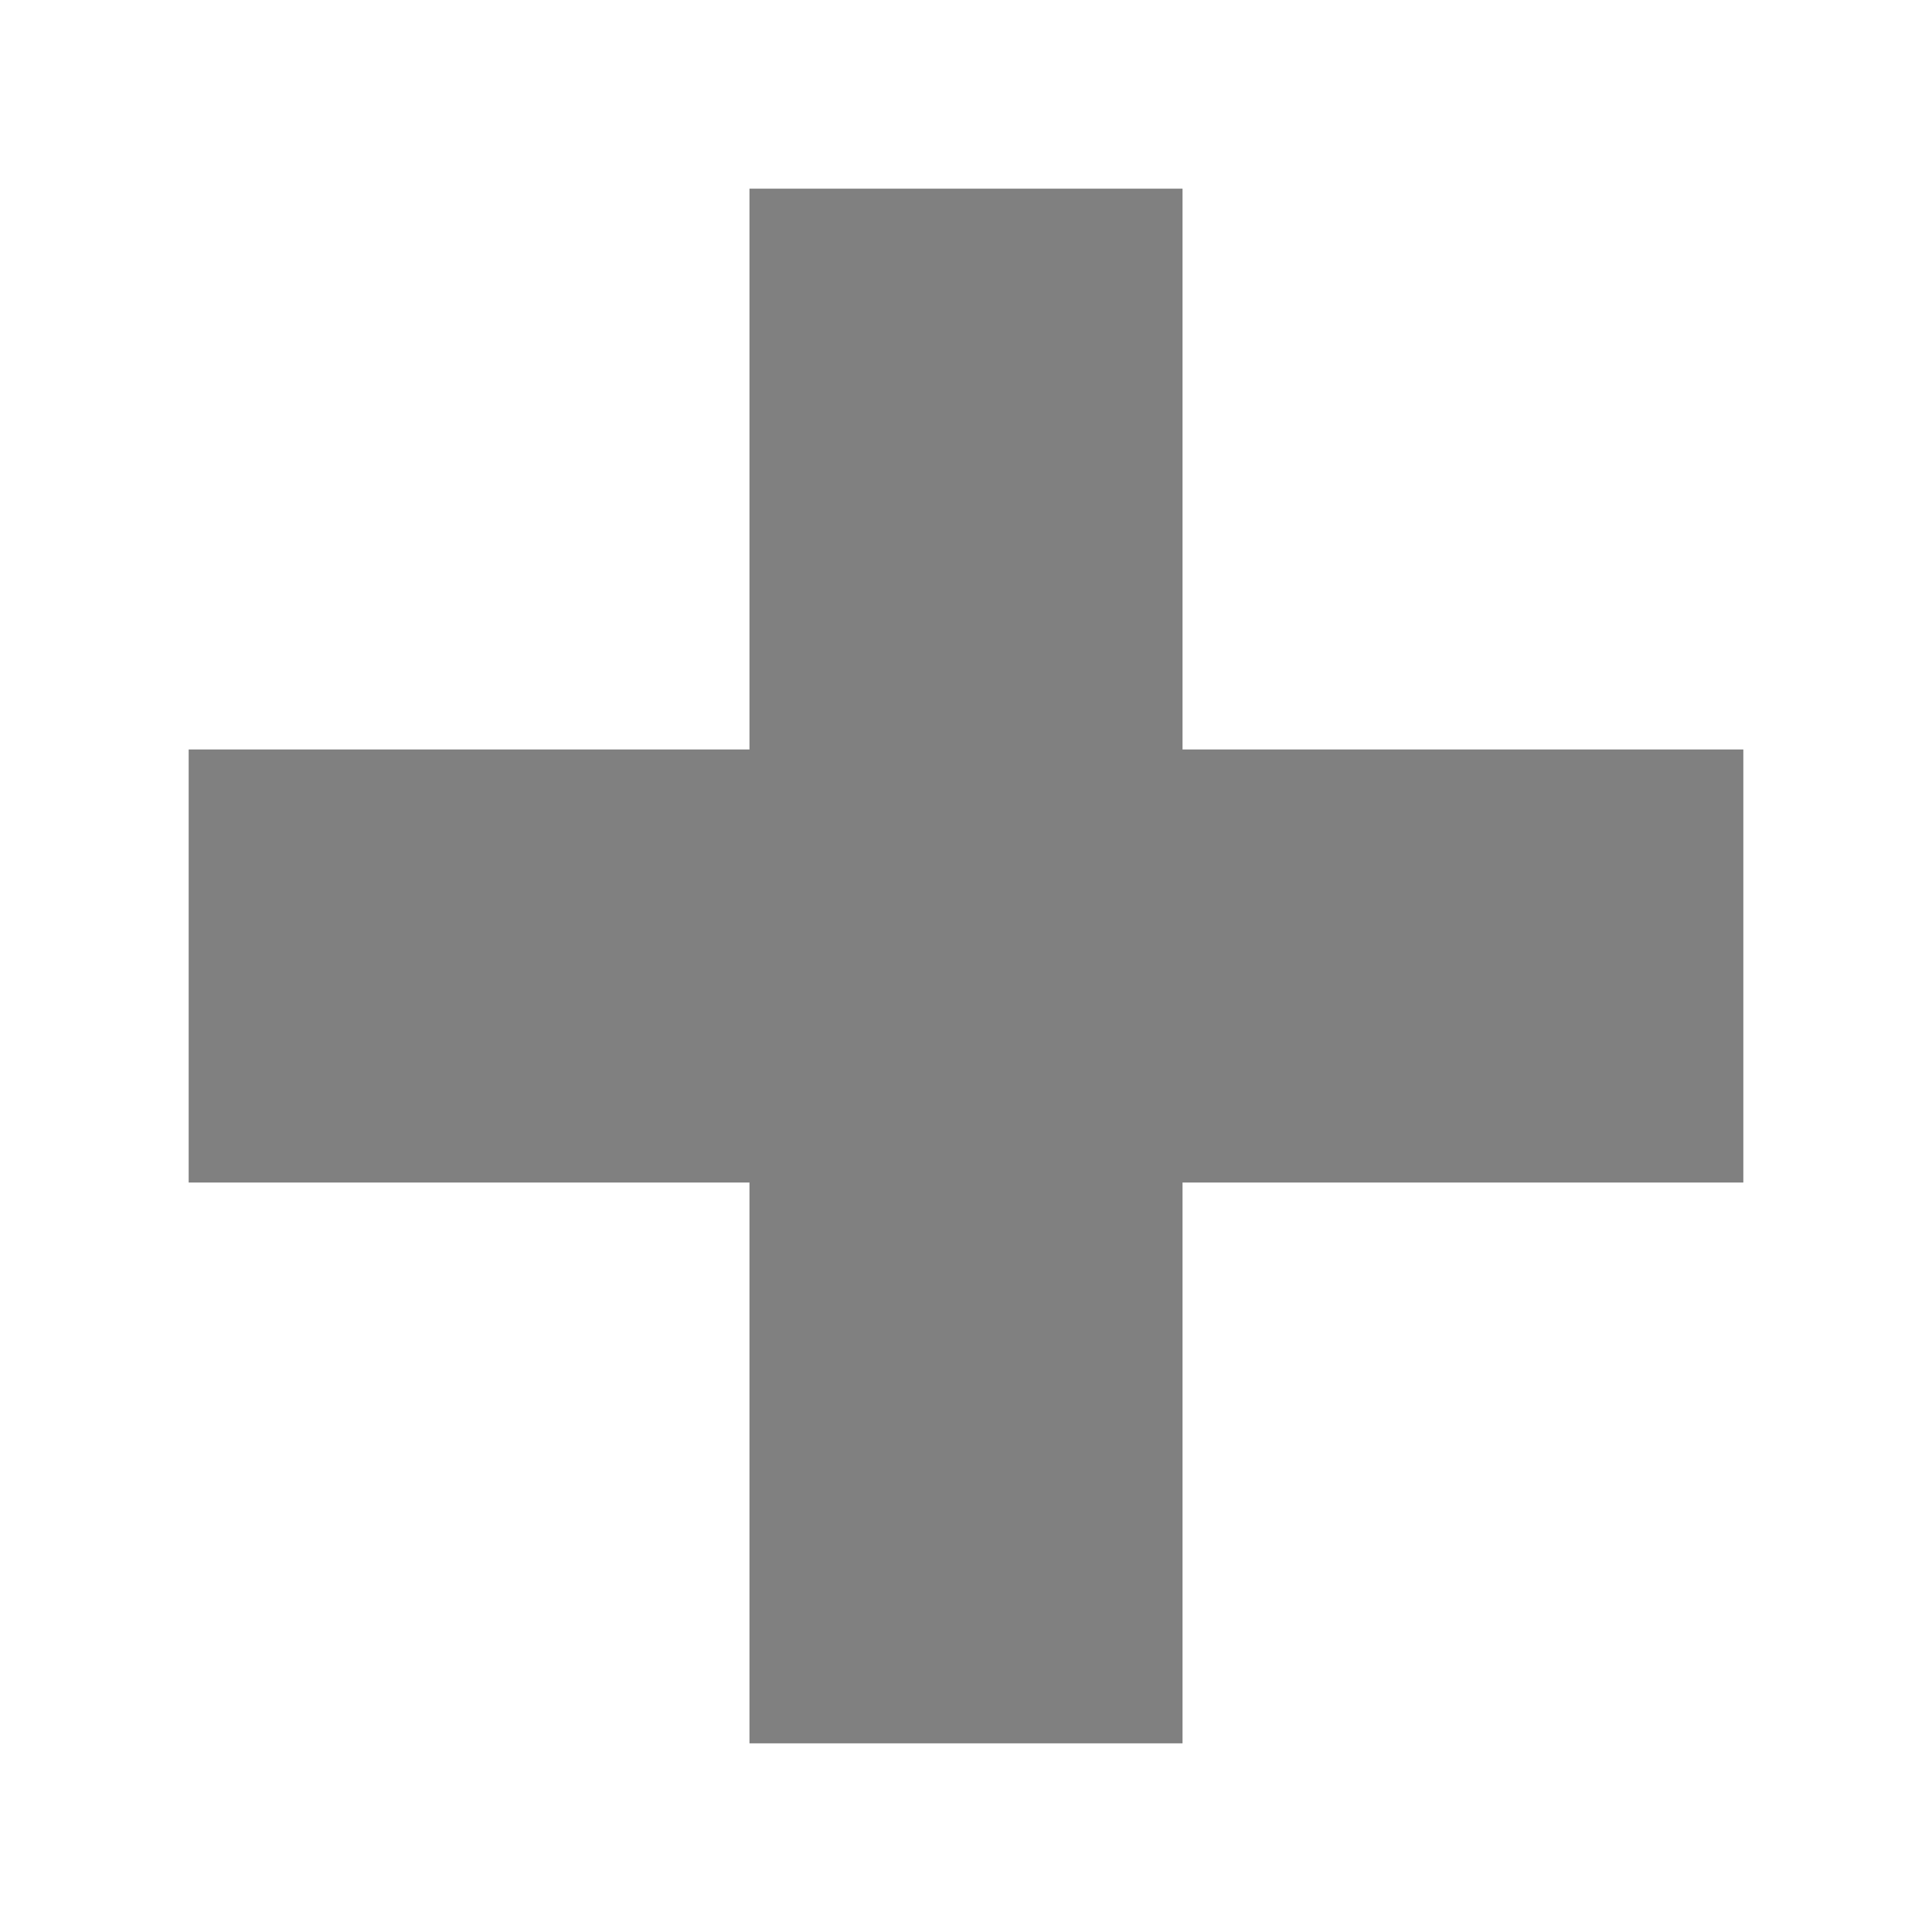
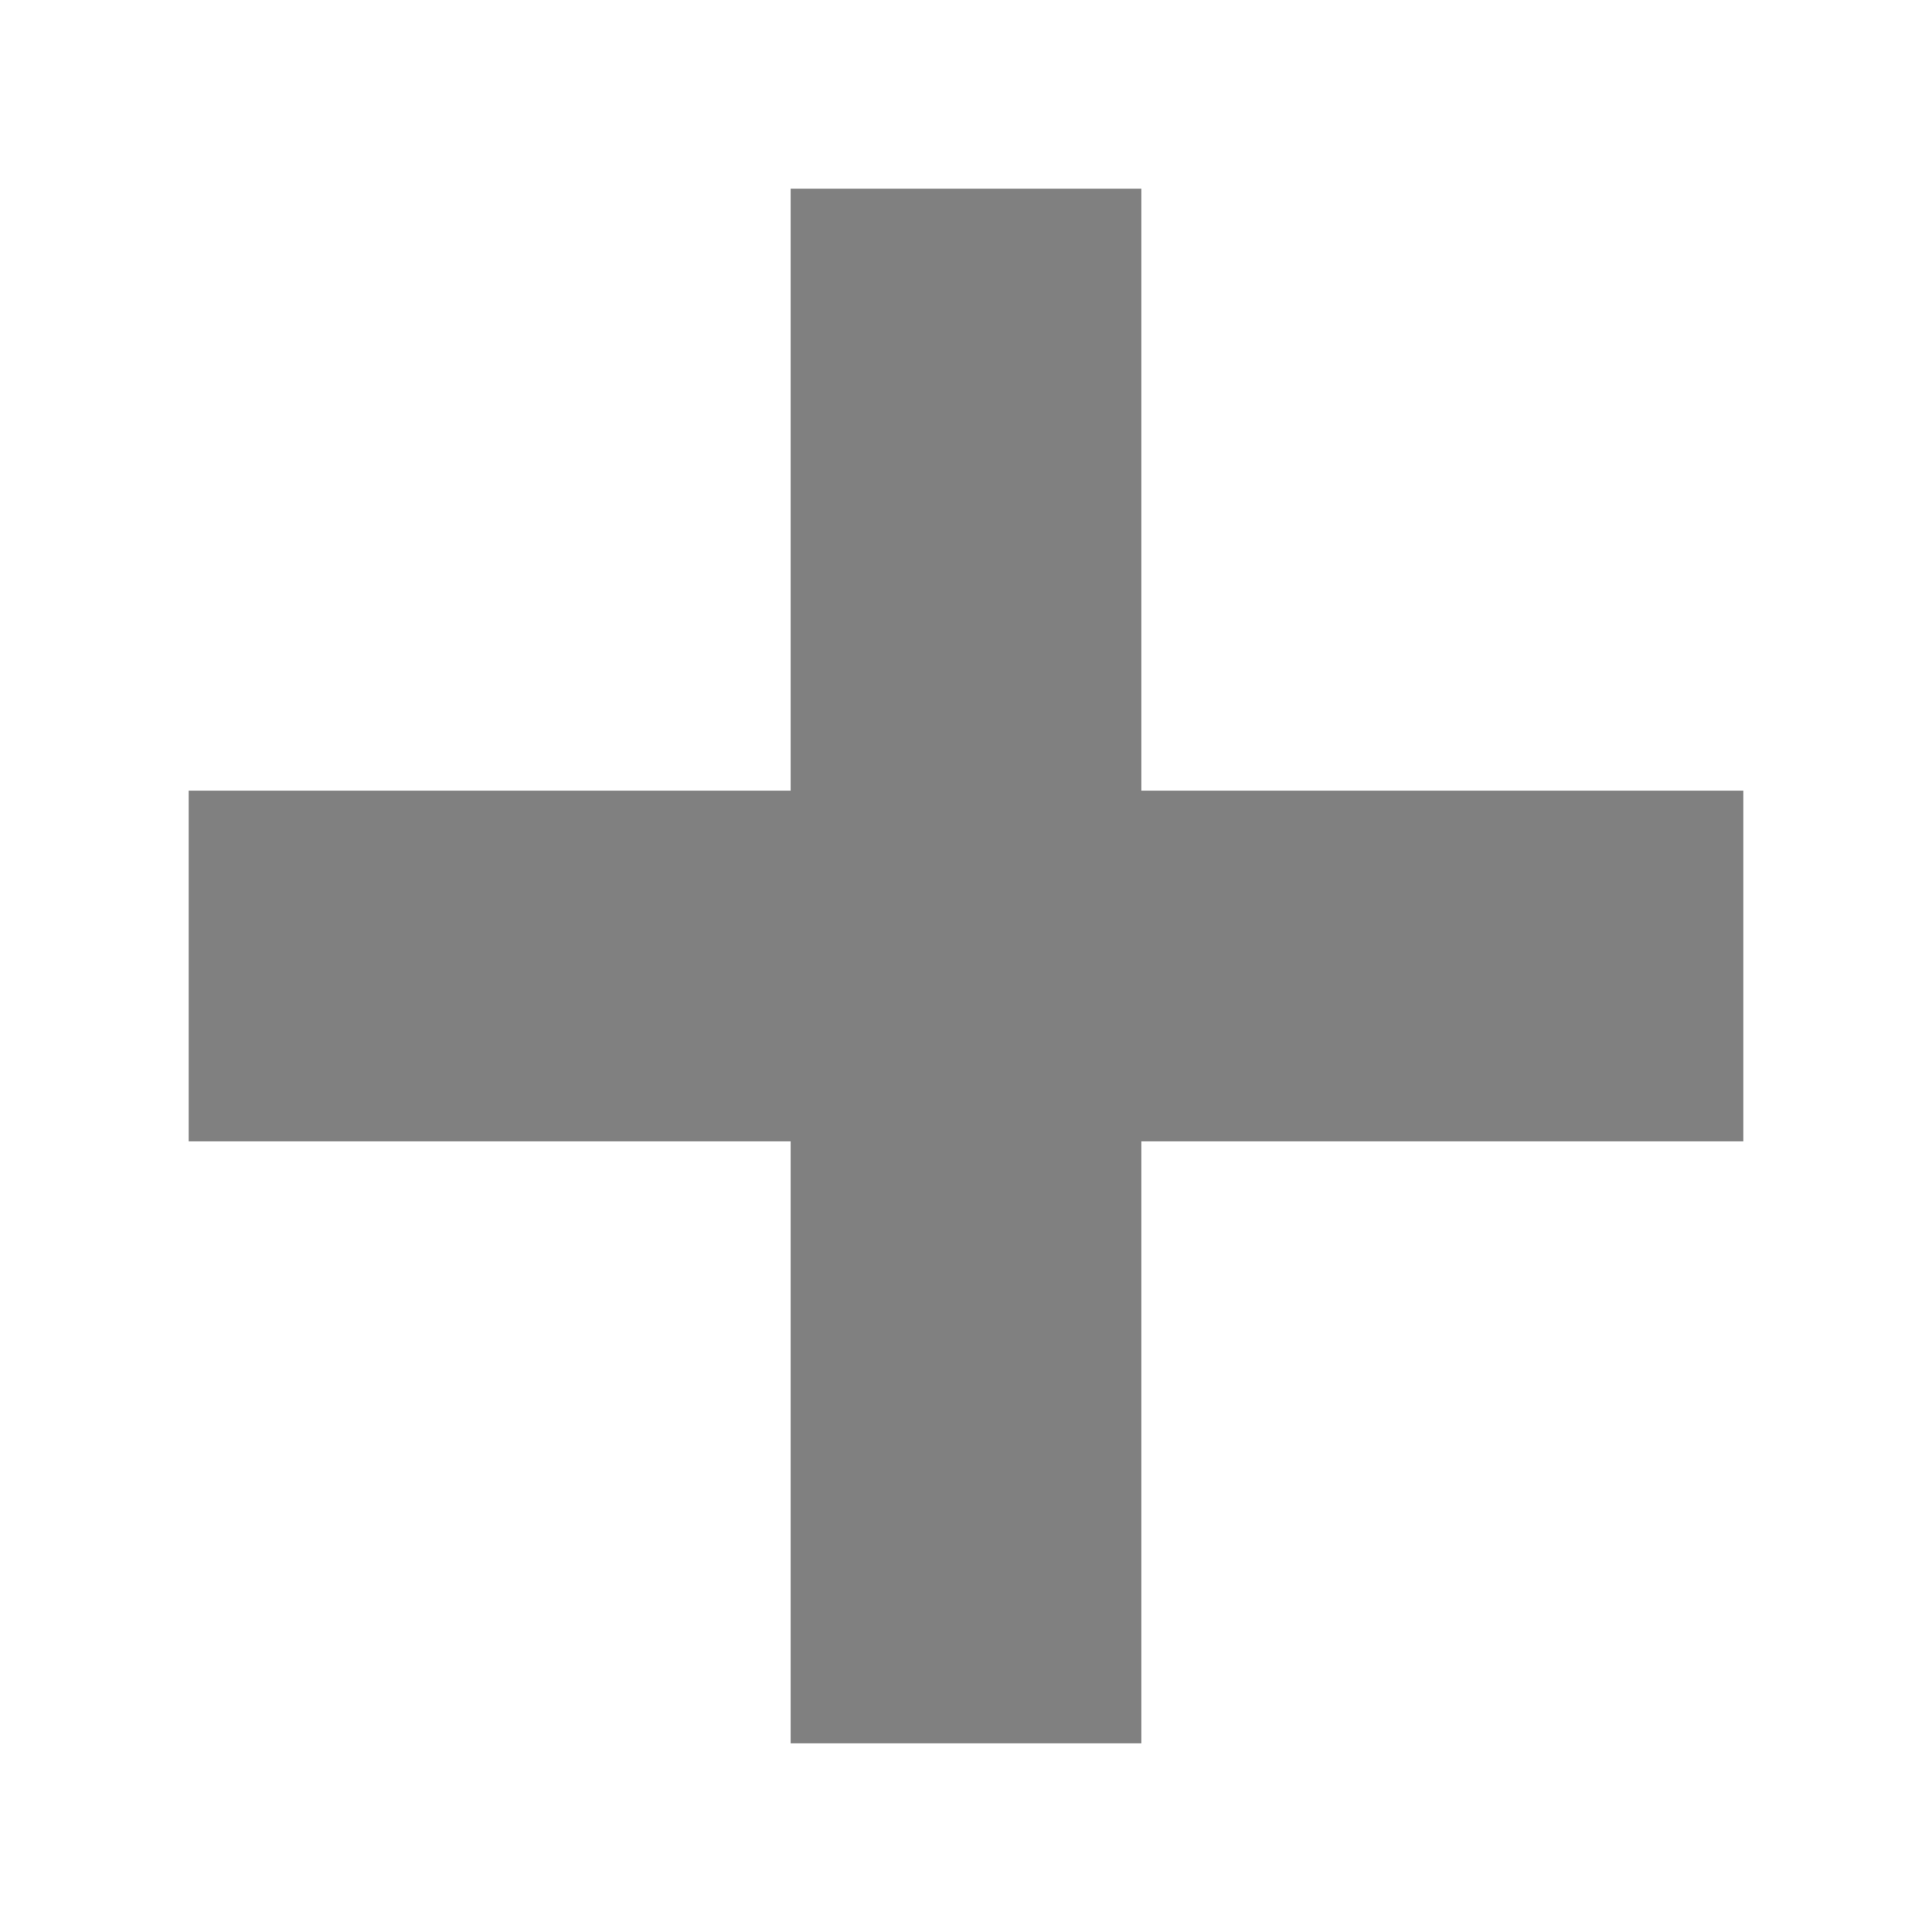
<svg xmlns="http://www.w3.org/2000/svg" version="1.1" x="0px" y="0px" width="512px" height="512px" viewBox="0 0 512 512" enable-background="new 0 0 512 512" xml:space="preserve">
-   <polygon fill="gray" id="plus-icon" points="462,198.615 313.385,198.615 313.385,50 198.615,50 198.615,198.615 50,198.615 50,313.385    198.615,313.385 198.615,462 313.385,462 313.385,313.385 462,313.385 " />
+   <polygon fill="gray" id="plus-2-icon" points="462,209.528 302.471,209.528 302.471,50 209.529,50 209.529,209.528 50,209.528 50,302.47    209.529,302.47 209.529,462 302.471,462 302.471,302.47 462,302.47 " />
</svg>
